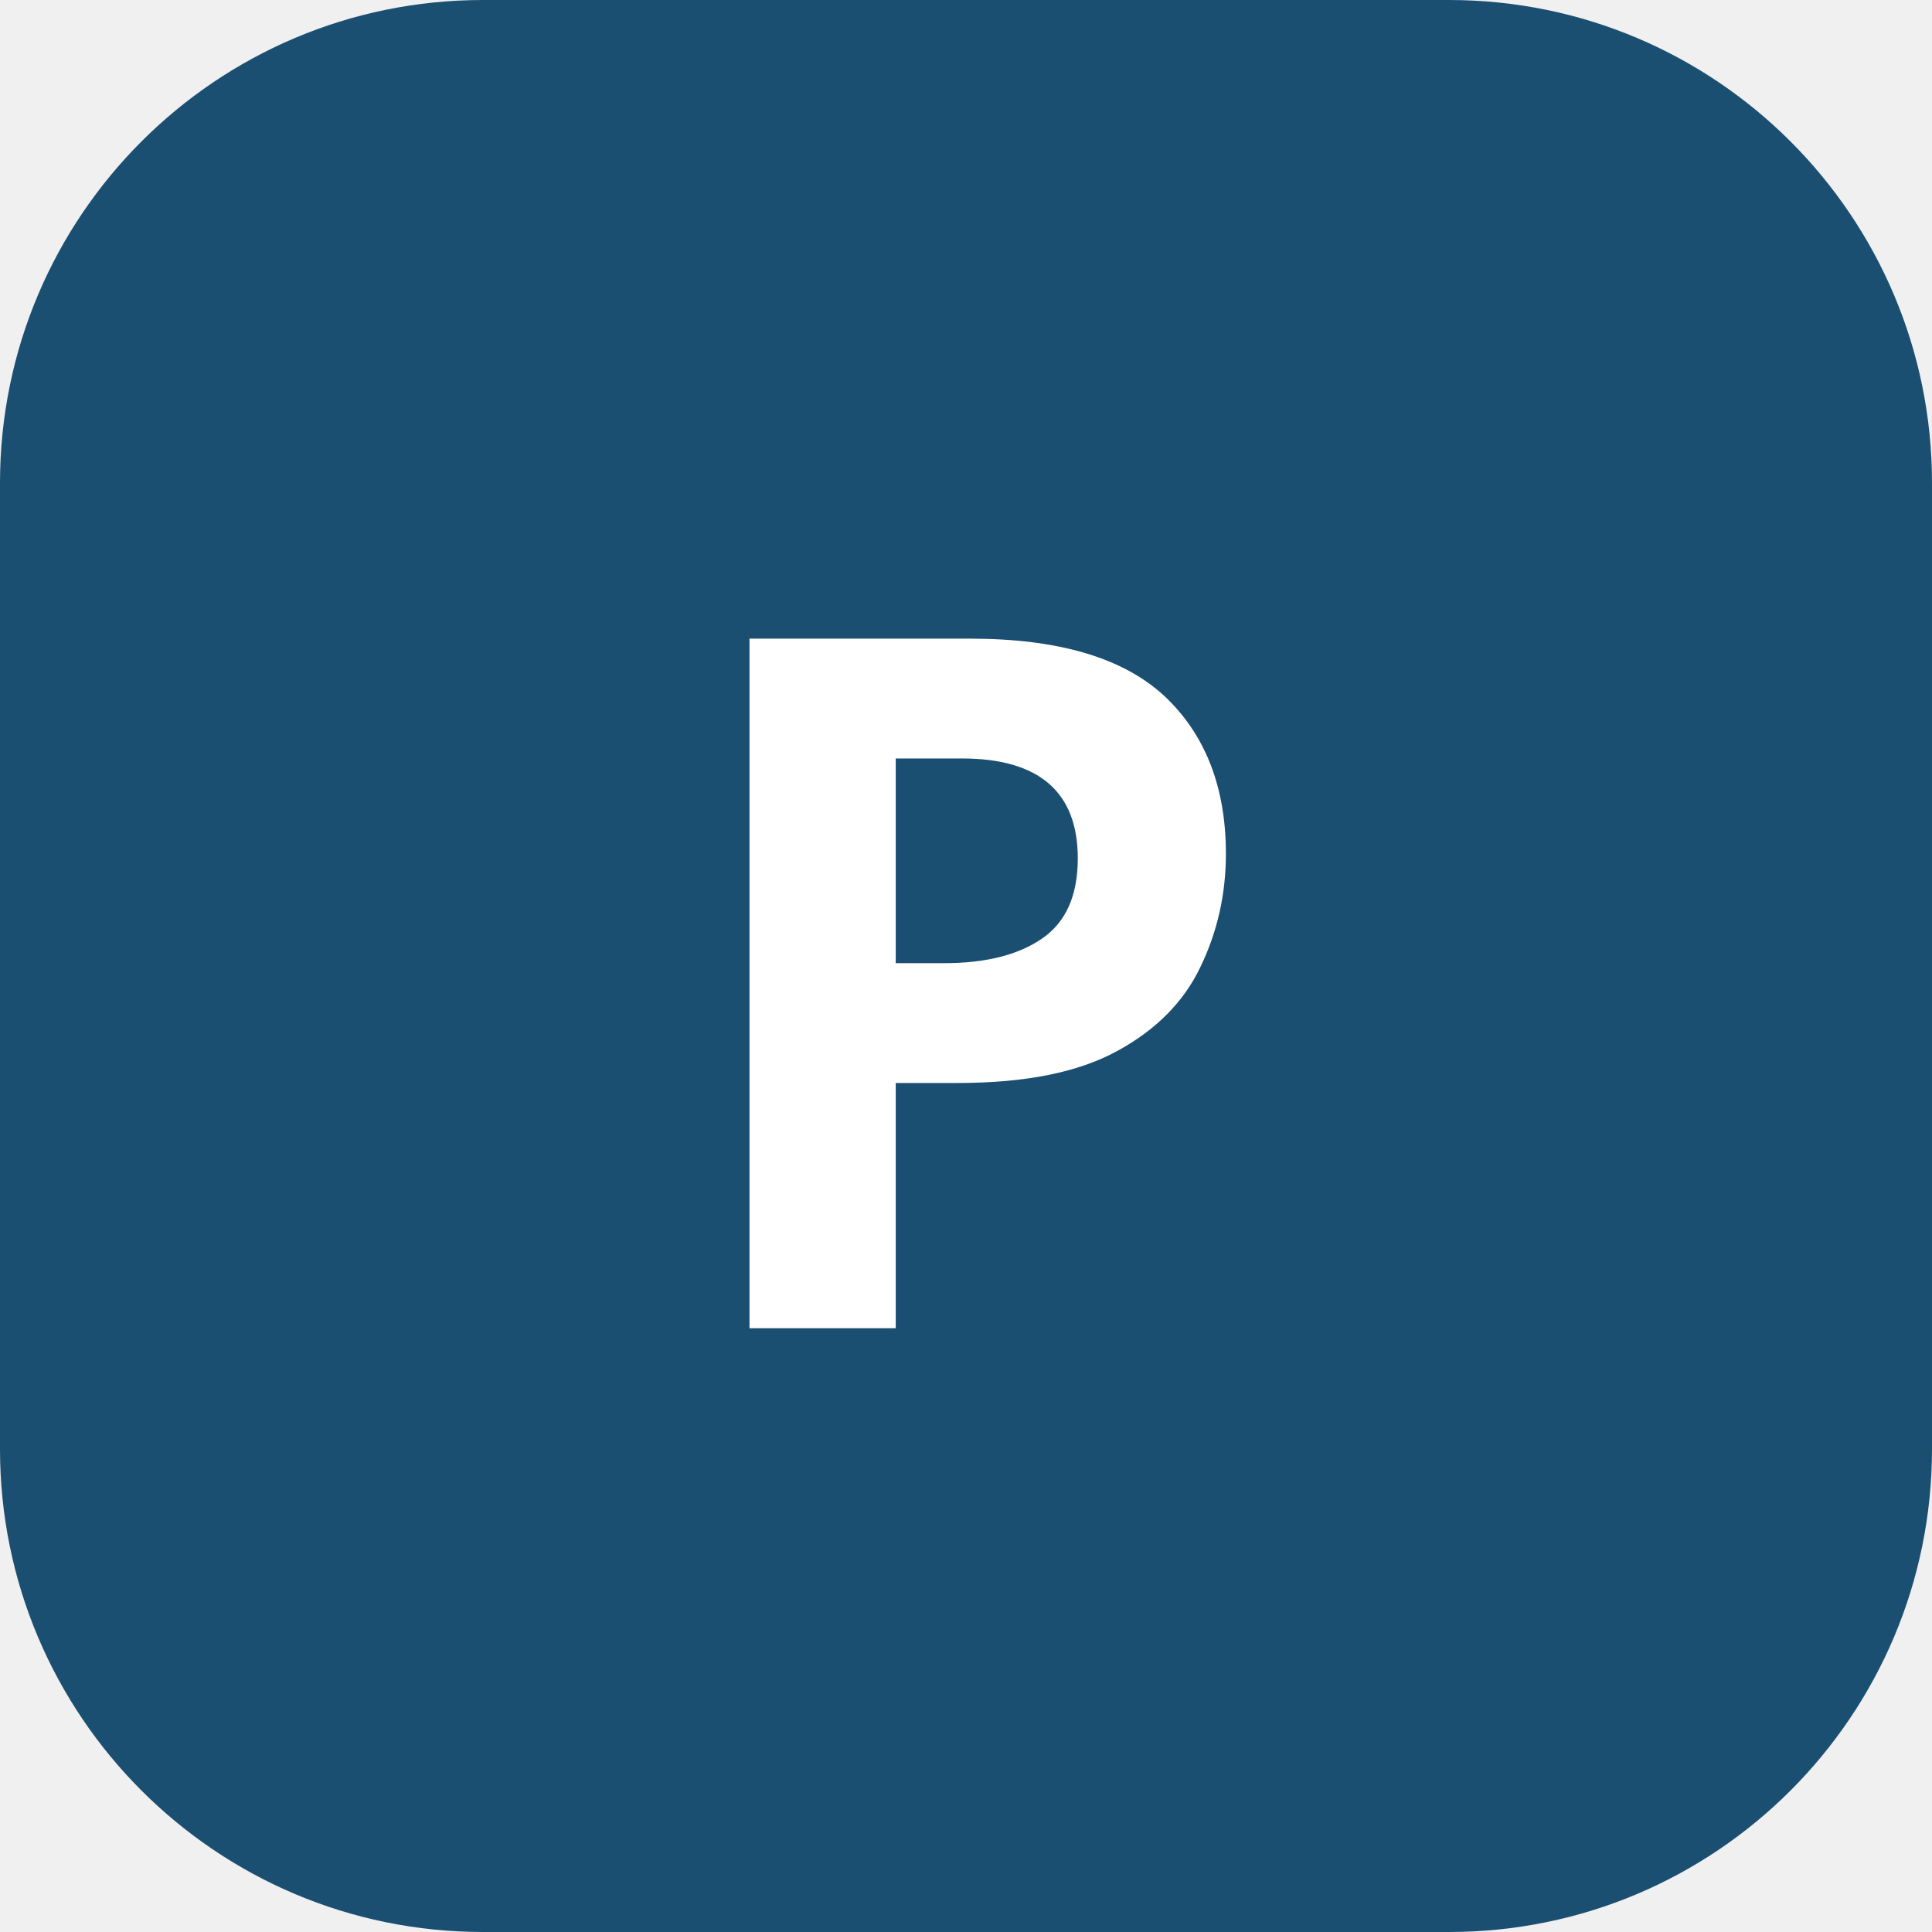
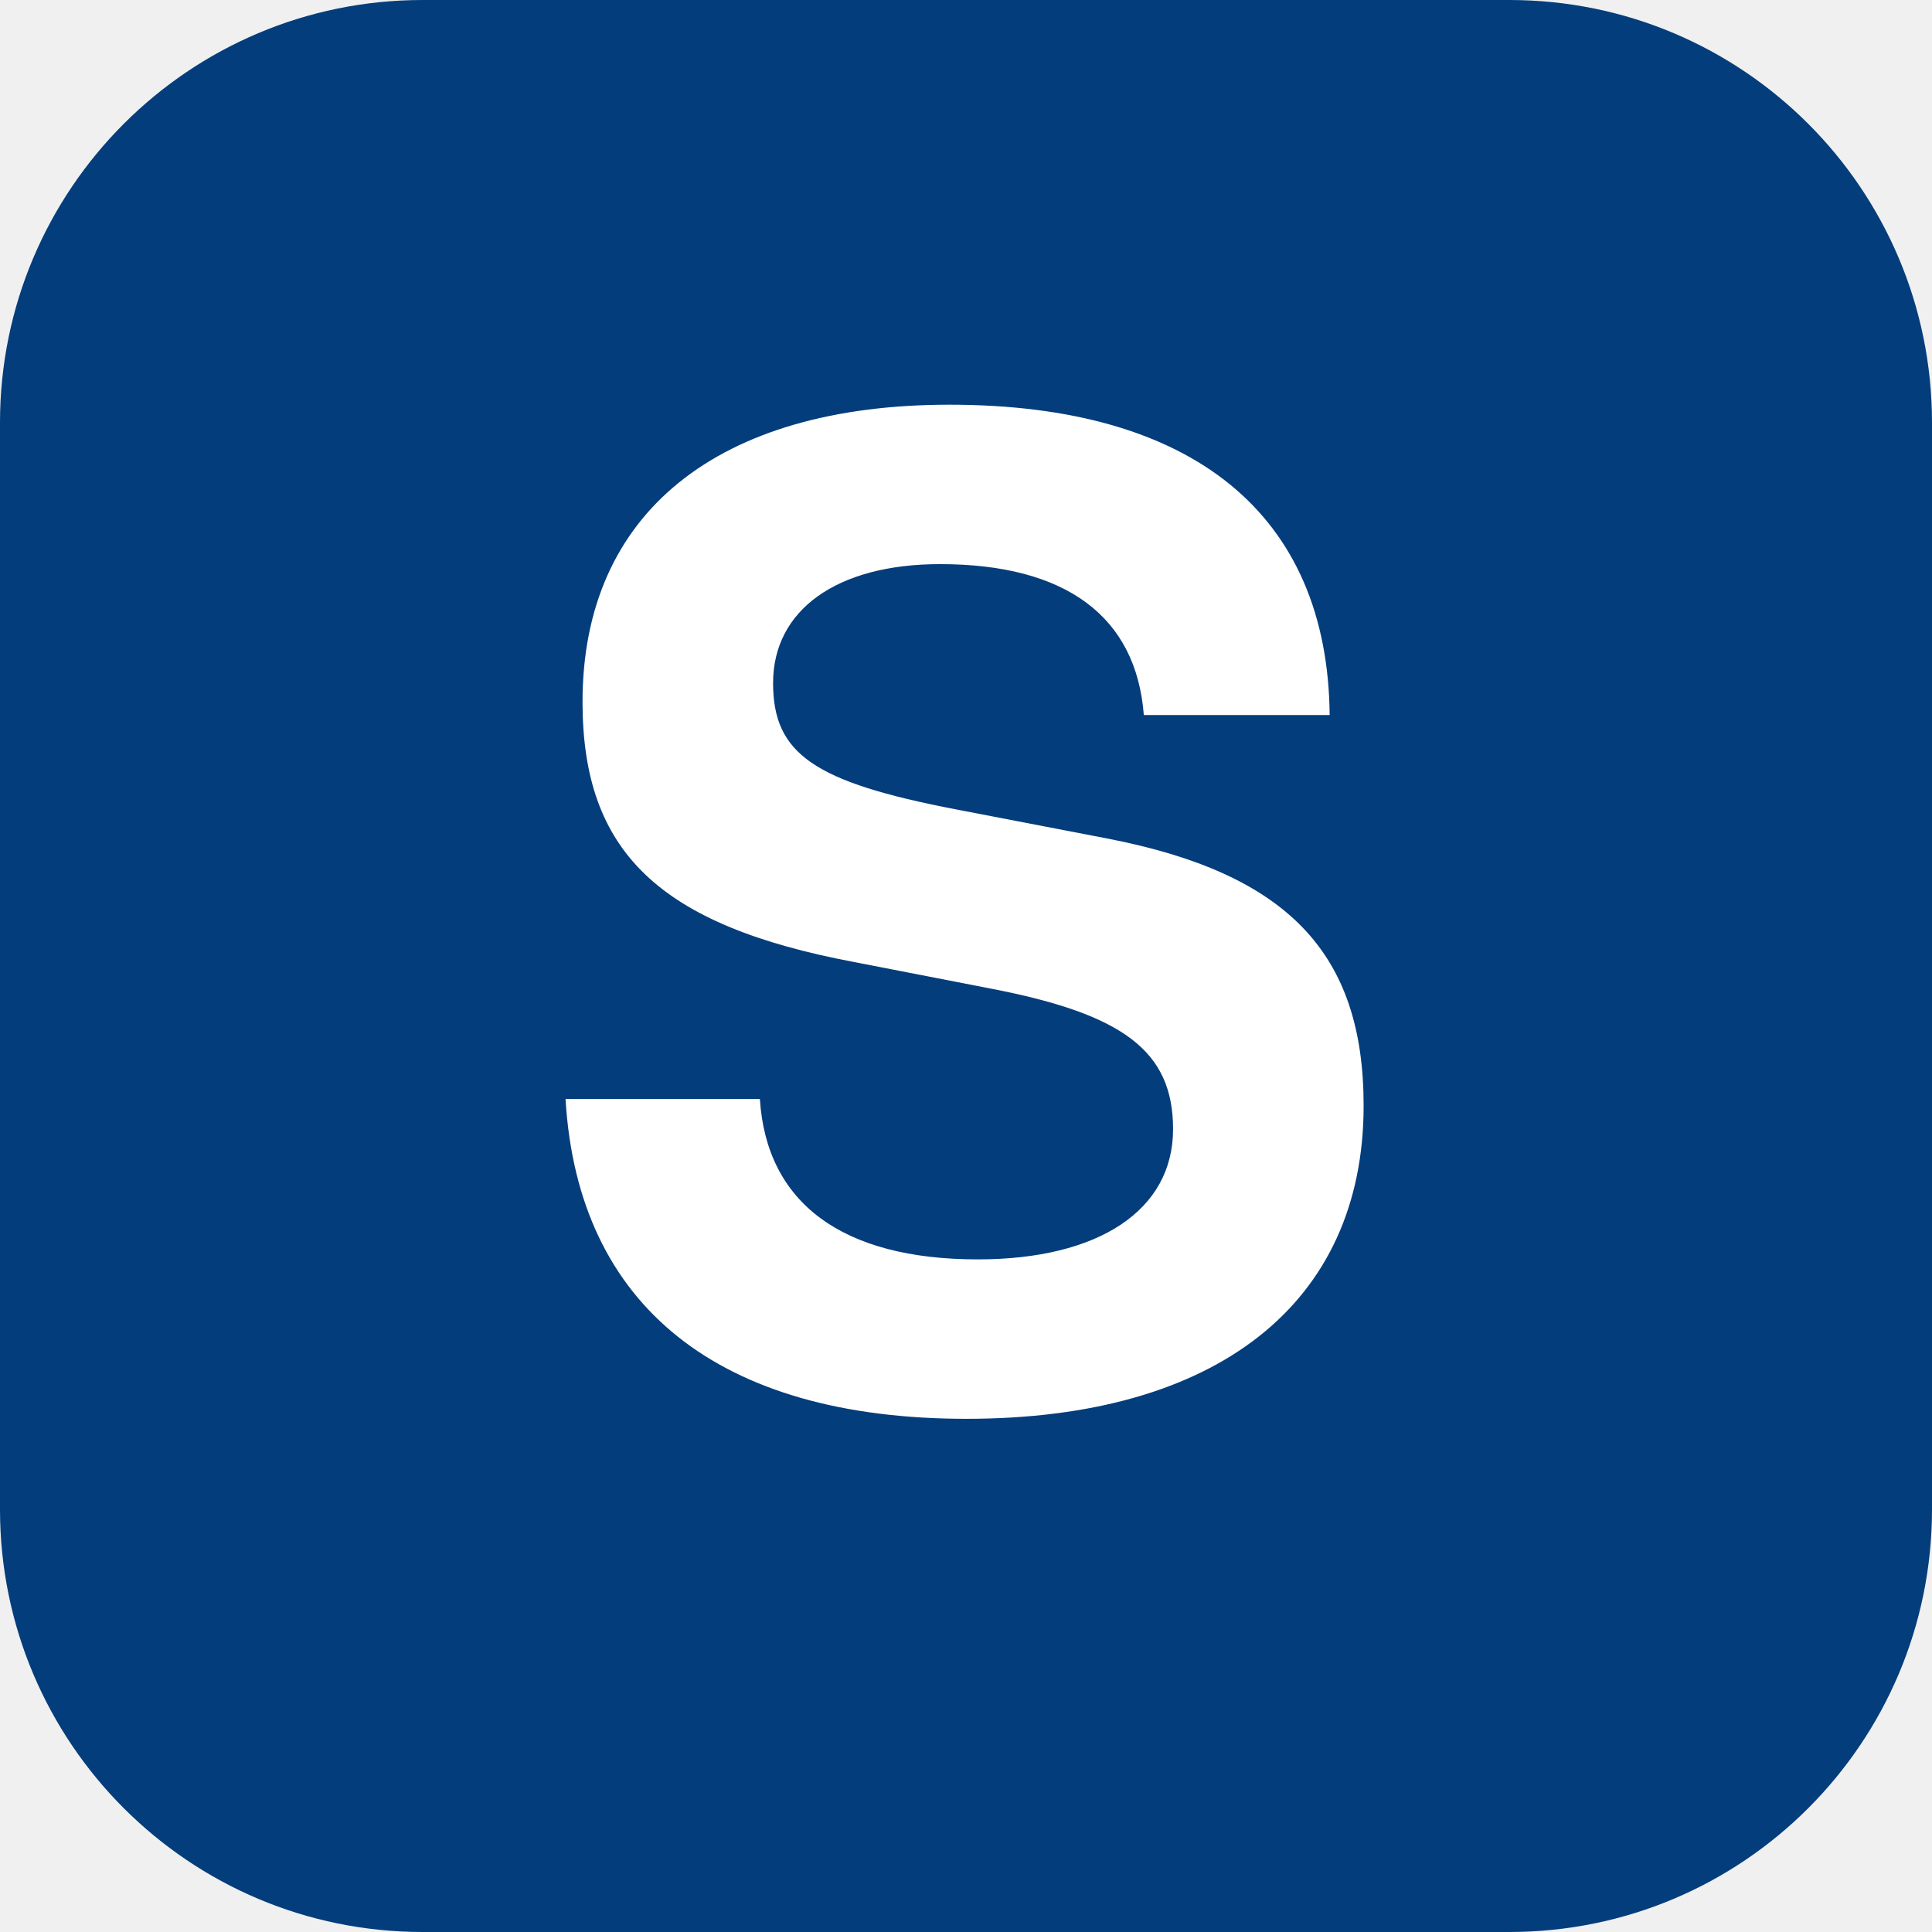
- <svg xmlns="http://www.w3.org/2000/svg" viewBox="0 0 32 32" fill="none">
-   <rect width="32" height="32" rx="8" fill="#1B4F72" />
-   <text x="16" y="22" text-anchor="middle" font-family="sans-serif" font-weight="bold" font-size="16" fill="white">P</text>
+ <svg xmlns="http://www.w3.org/2000/svg" viewBox="0 0 32 32" width="32" height="32">
+   <rect width="32" height="32" rx="7" fill="#043D7B" />
+   <text x="16" y="23" text-anchor="middle" font-family="Arial Black, Helvetica, sans-serif" font-weight="900" font-size="22" fill="white" letter-spacing="-1">S</text>
</svg>
